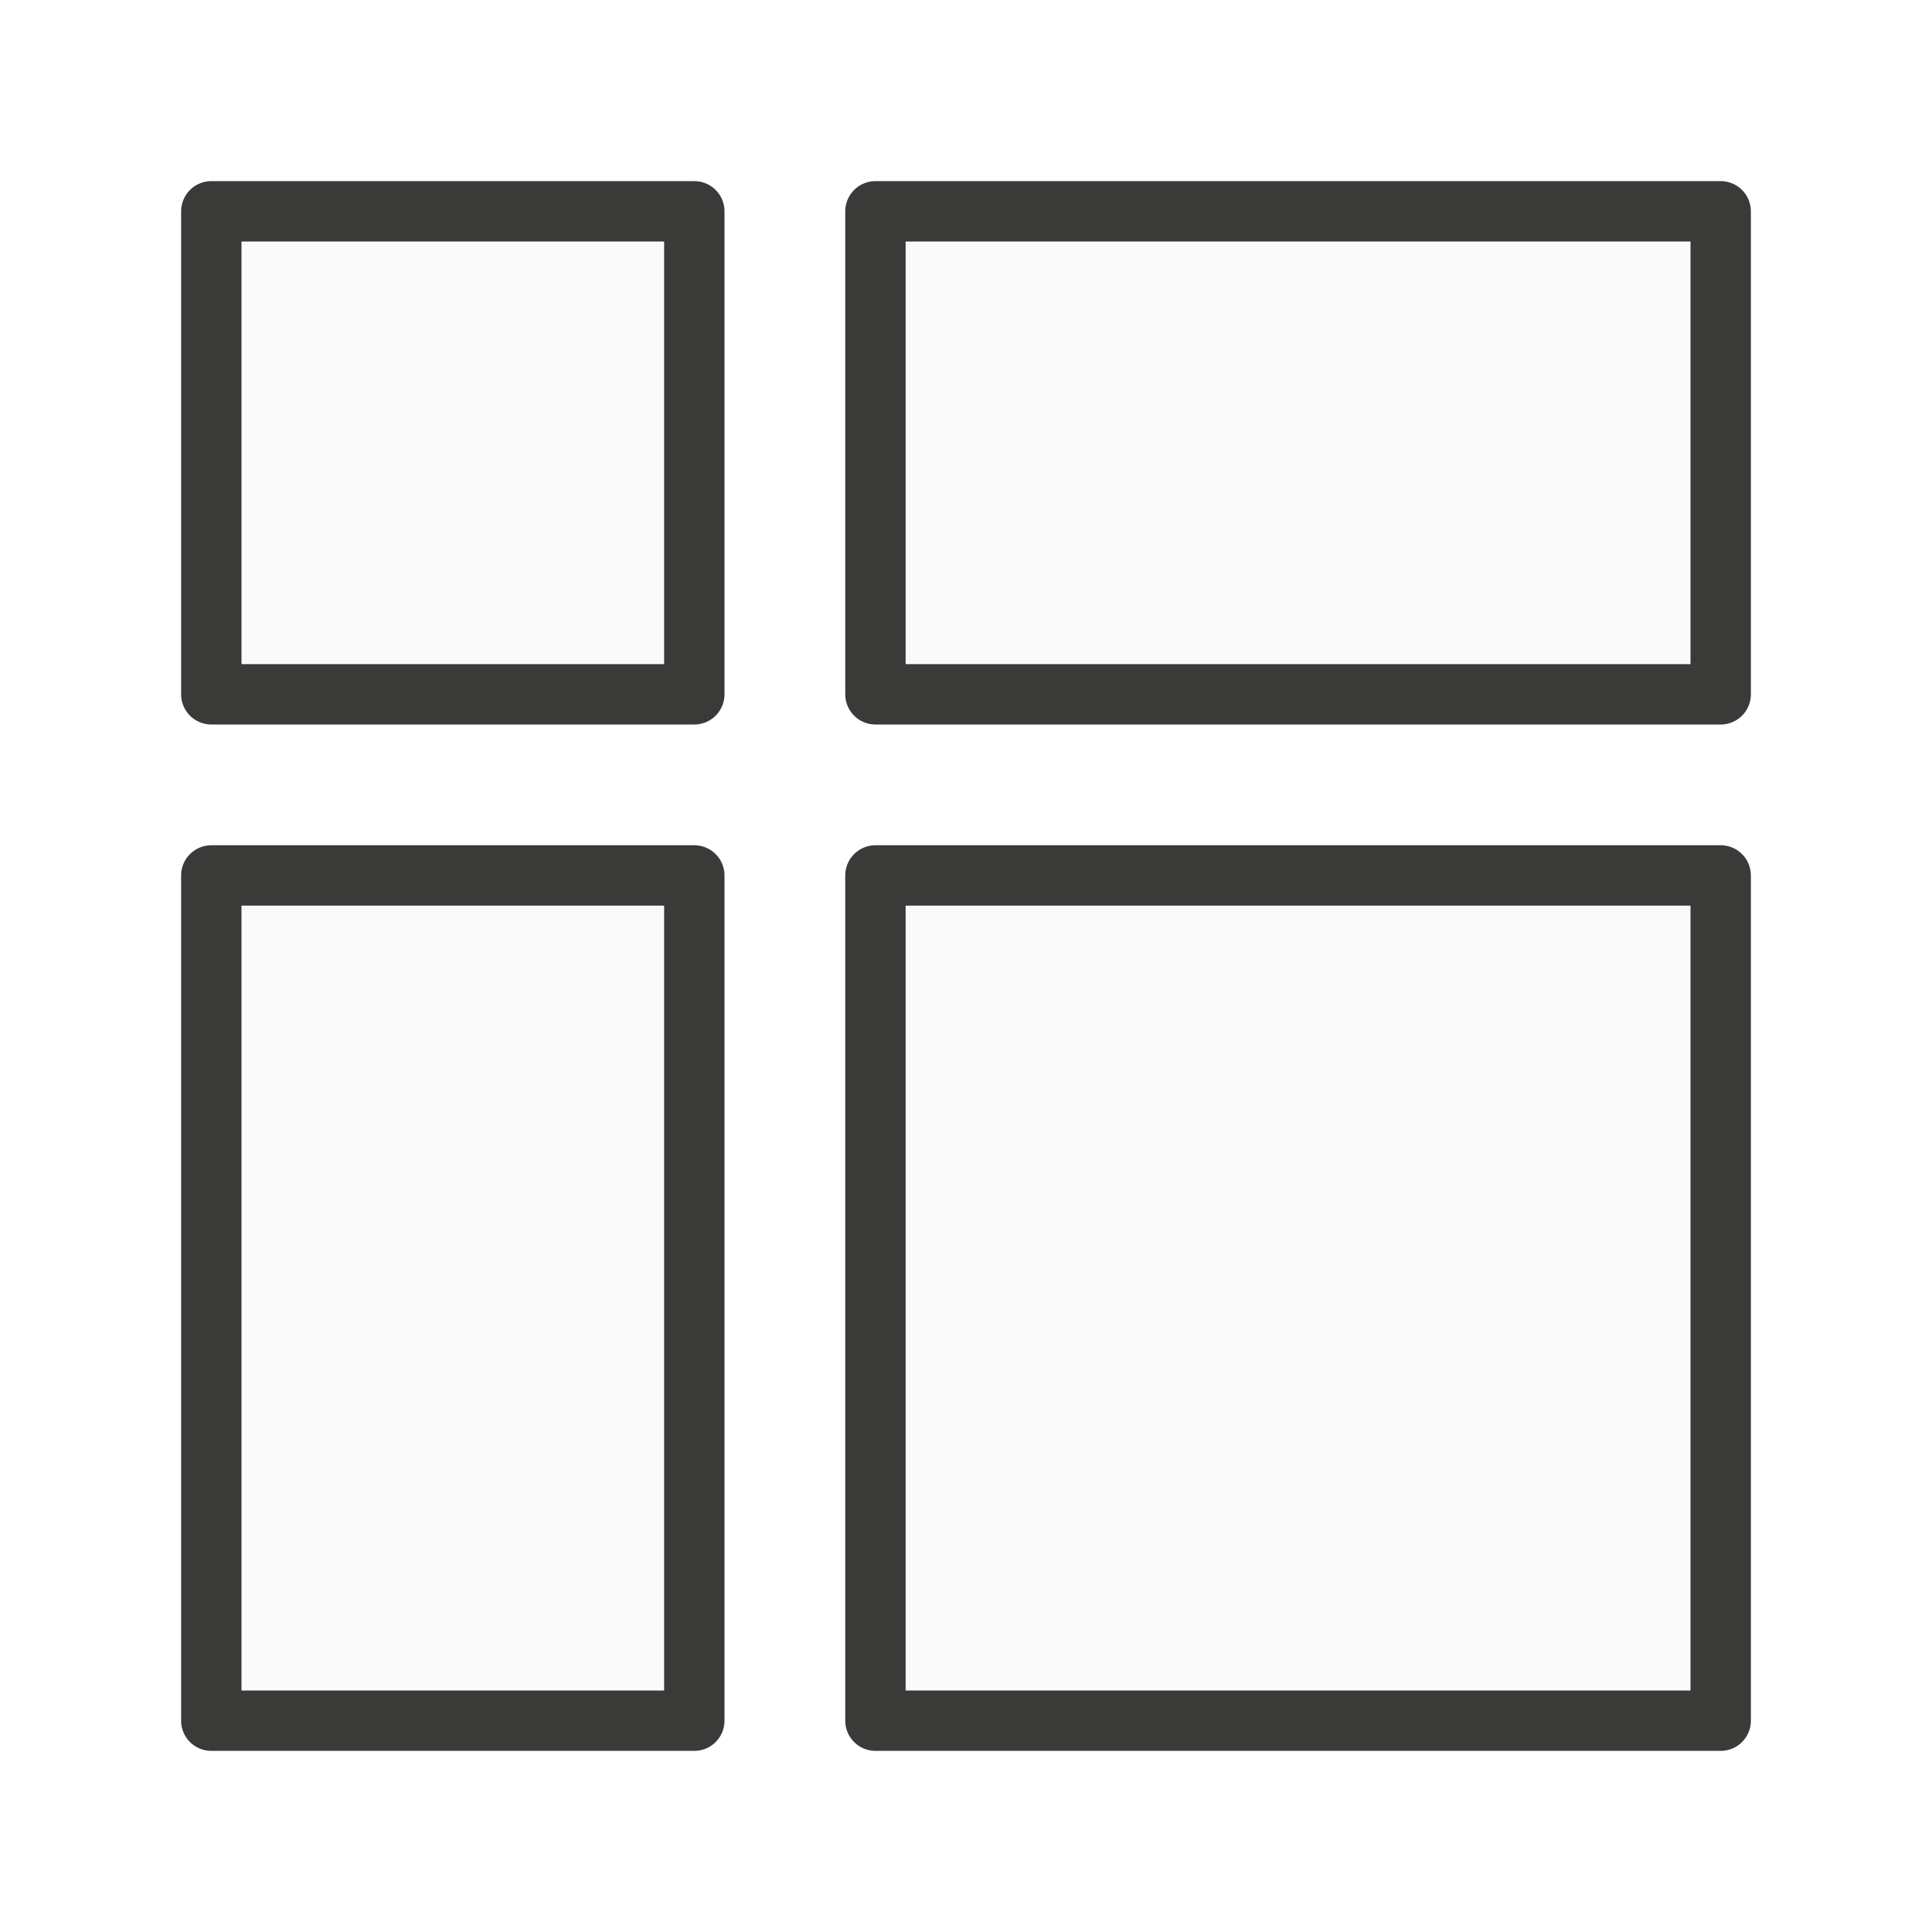
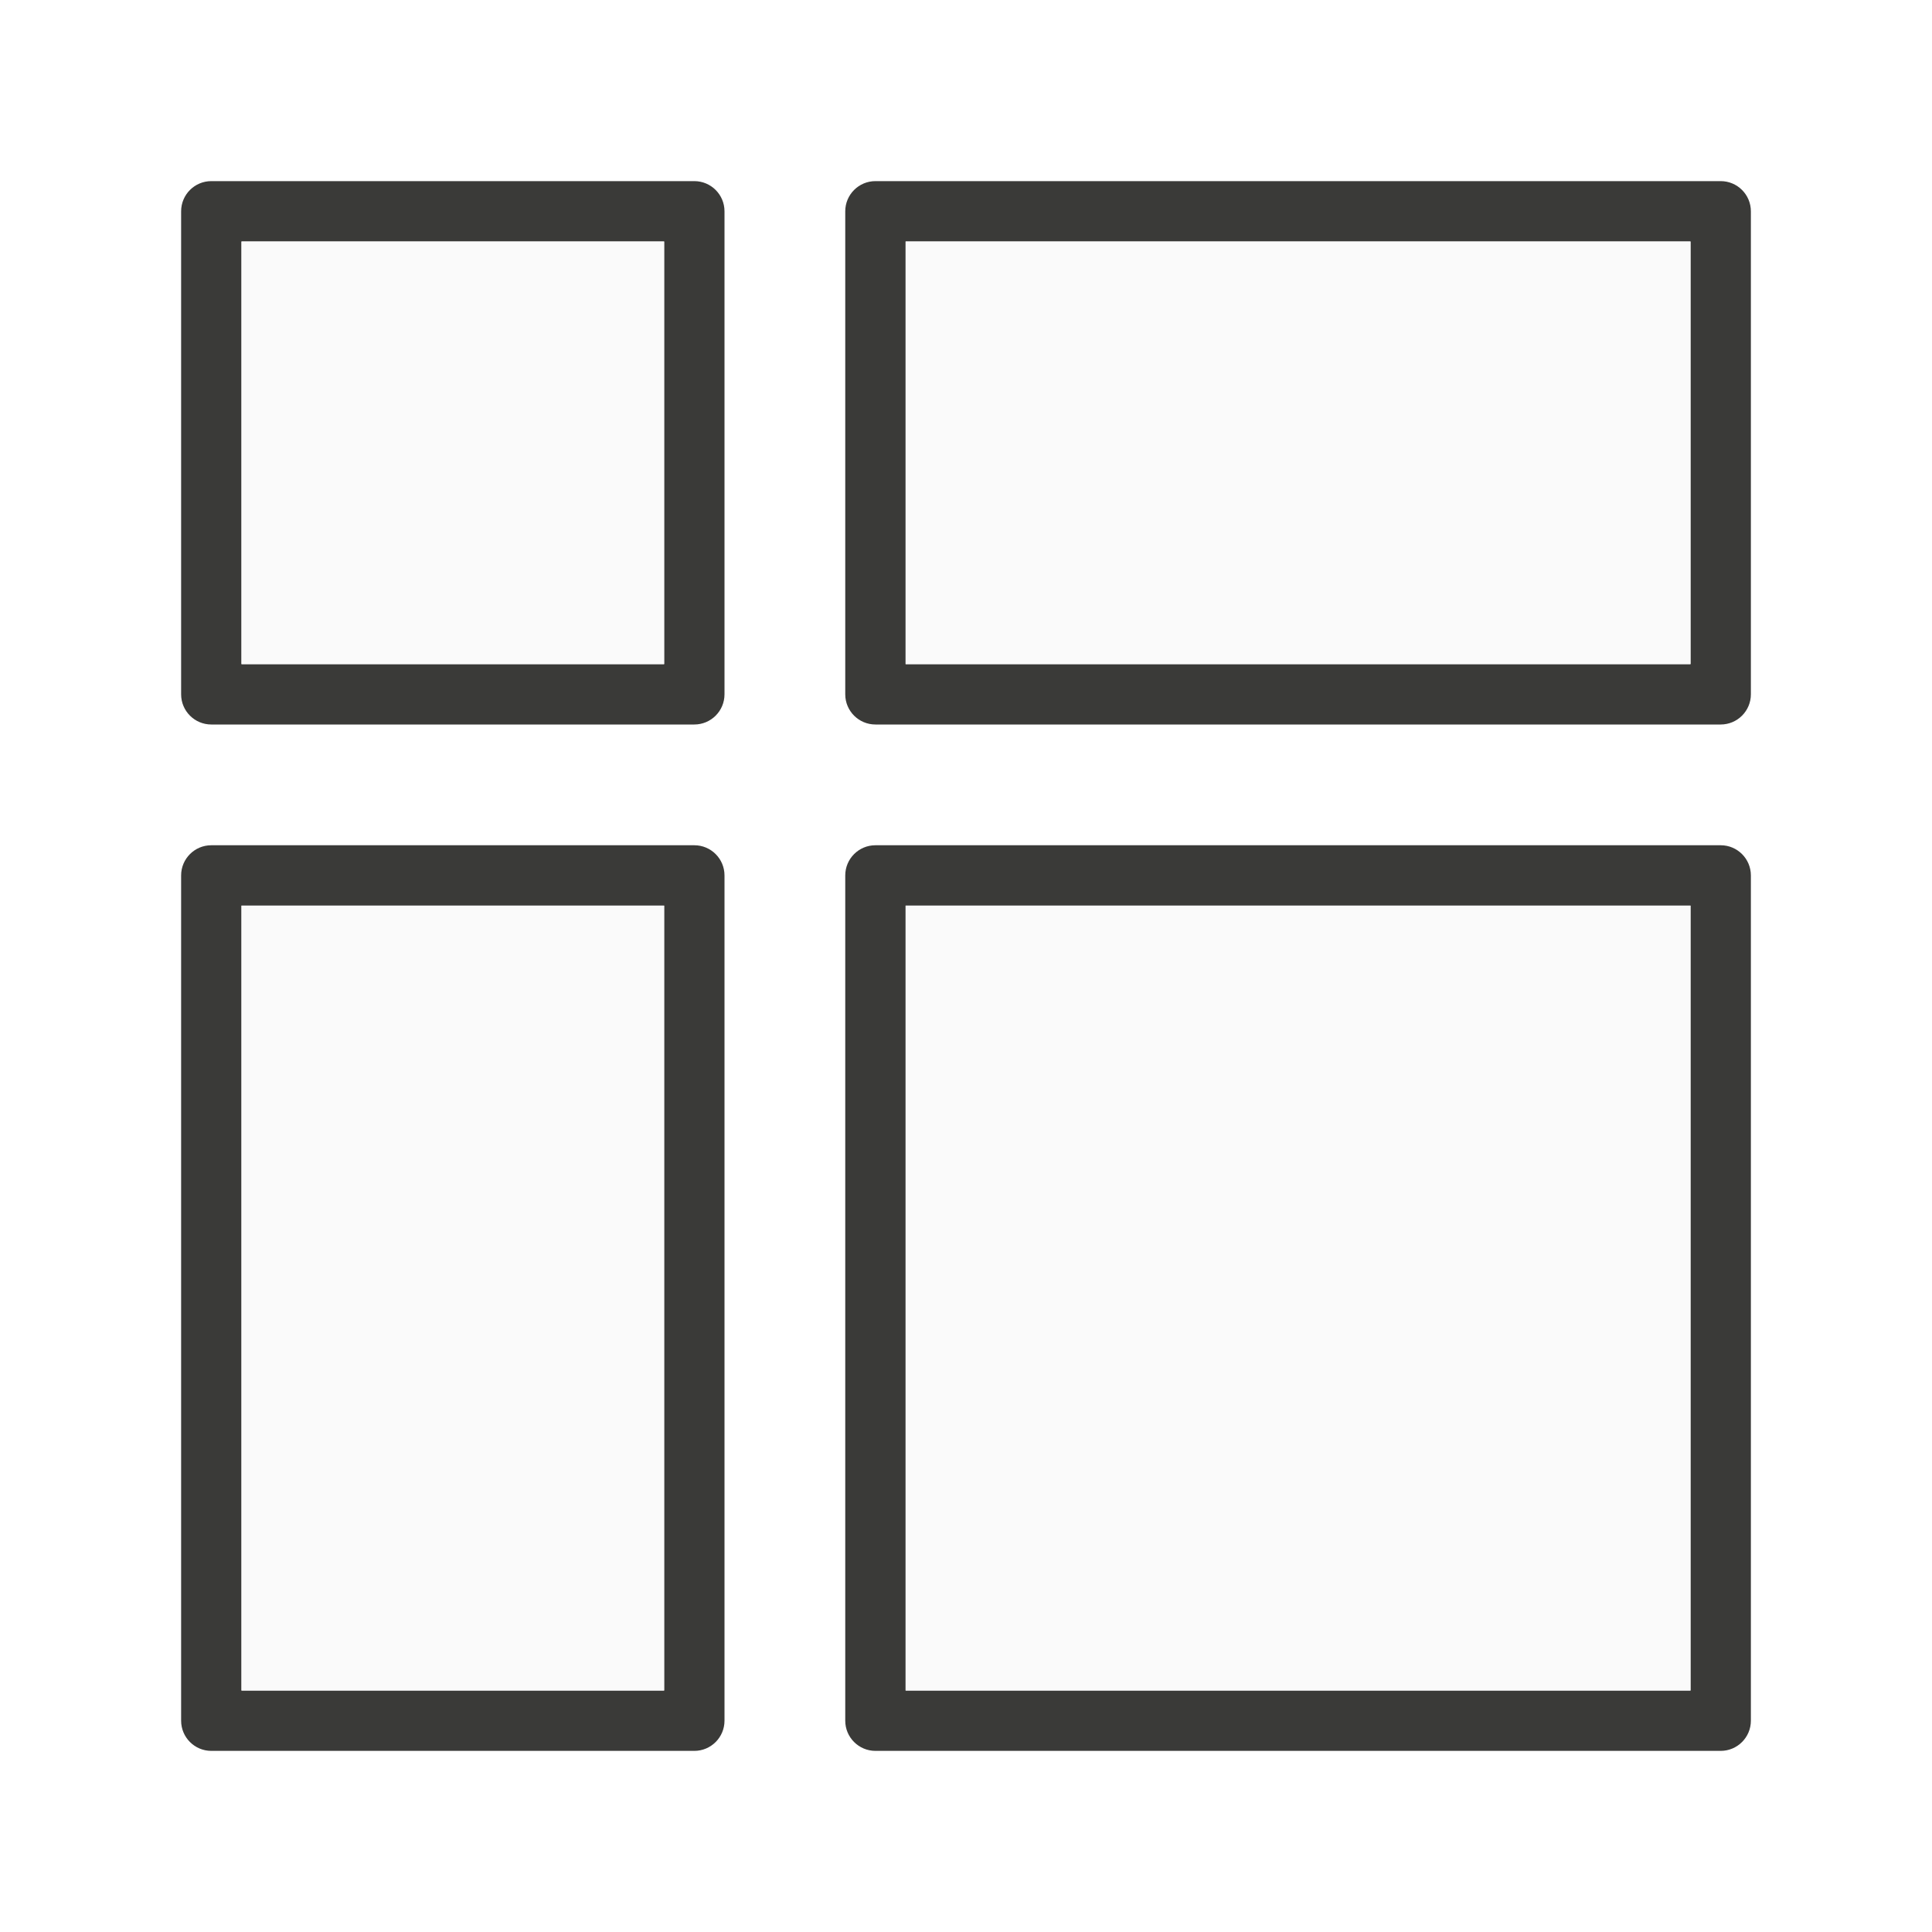
<svg xmlns="http://www.w3.org/2000/svg" viewBox="0 0 32 32">
-   <path d="m3.5 3.5v8h8v-8zm11 0v8h14v-8zm-11 11v14h8v-14zm11 0v14h14v-14z" fill="#fafafa" stroke="#3a3a38" stroke-linecap="round" stroke-linejoin="round" stroke-width="1" />
+   <path d="m3.5 3a.5.5 0 0 0 -.5.5v8a.5.5 0 0 0 .5.5h8a.5.5 0 0 0 .5-.5v-8a.5.5 0 0 0 -.5-.5zm11 0a.5.5 0 0 0 -.5.5v8a.5.5 0 0 0 .5.5h14a.5.5 0 0 0 .5-.5v-8a.5.5 0 0 0 -.5-.5zm-10.5 1h7v7h-7zm11 0h13v7h-13zm-11.5 10a.5.5 0 0 0 -.5.5v14a.5.5 0 0 0 .5.5h8a.5.5 0 0 0 .5-.5v-14a.5.5 0 0 0 -.5-.5zm11 0a.5.5 0 0 0 -.5.5v14a.5.5 0 0 0 .5.5h14a.5.5 0 0 0 .5-.5v-14a.5.5 0 0 0 -.5-.5zm-10.5 1h7v13h-7zm11 0h13v13h-13z" fill="#3a3a38" />
+   <path d="m4 4v7h7v-7zm11 0v7h13v-7zm-11 11v13h7v-13zm11 0v13h13v-13z" fill="#fafafa" />
</svg>
